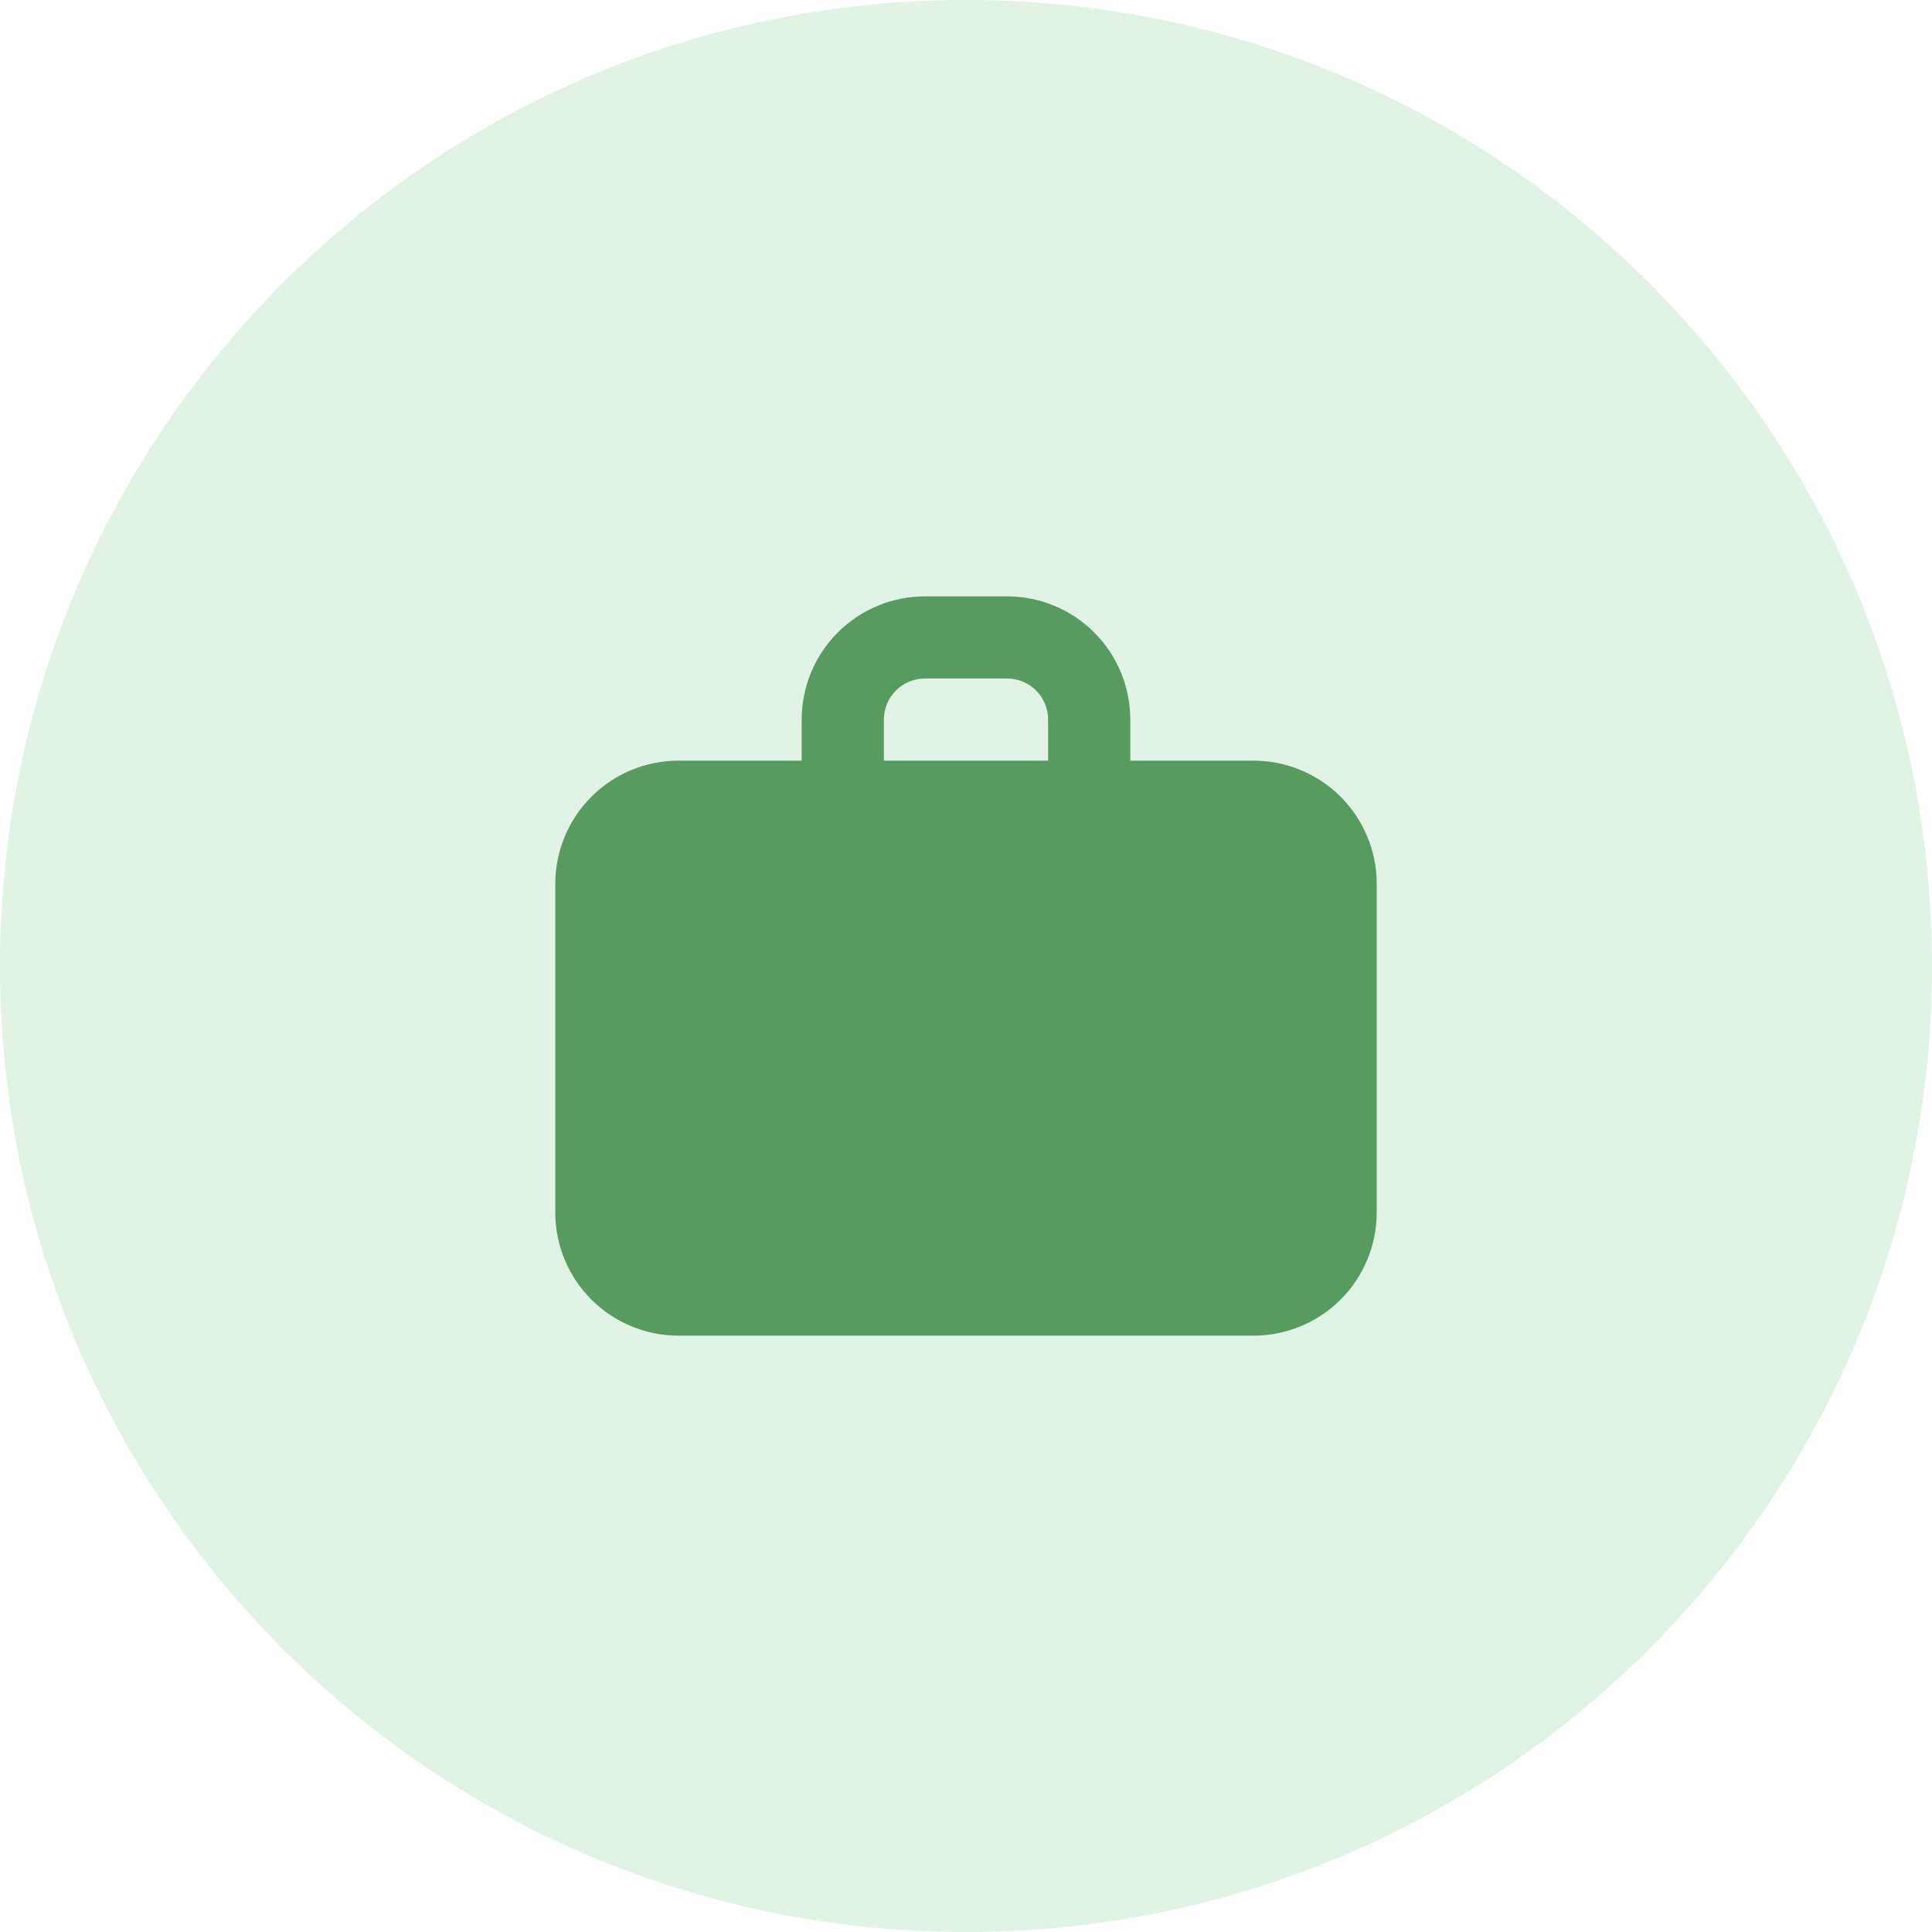
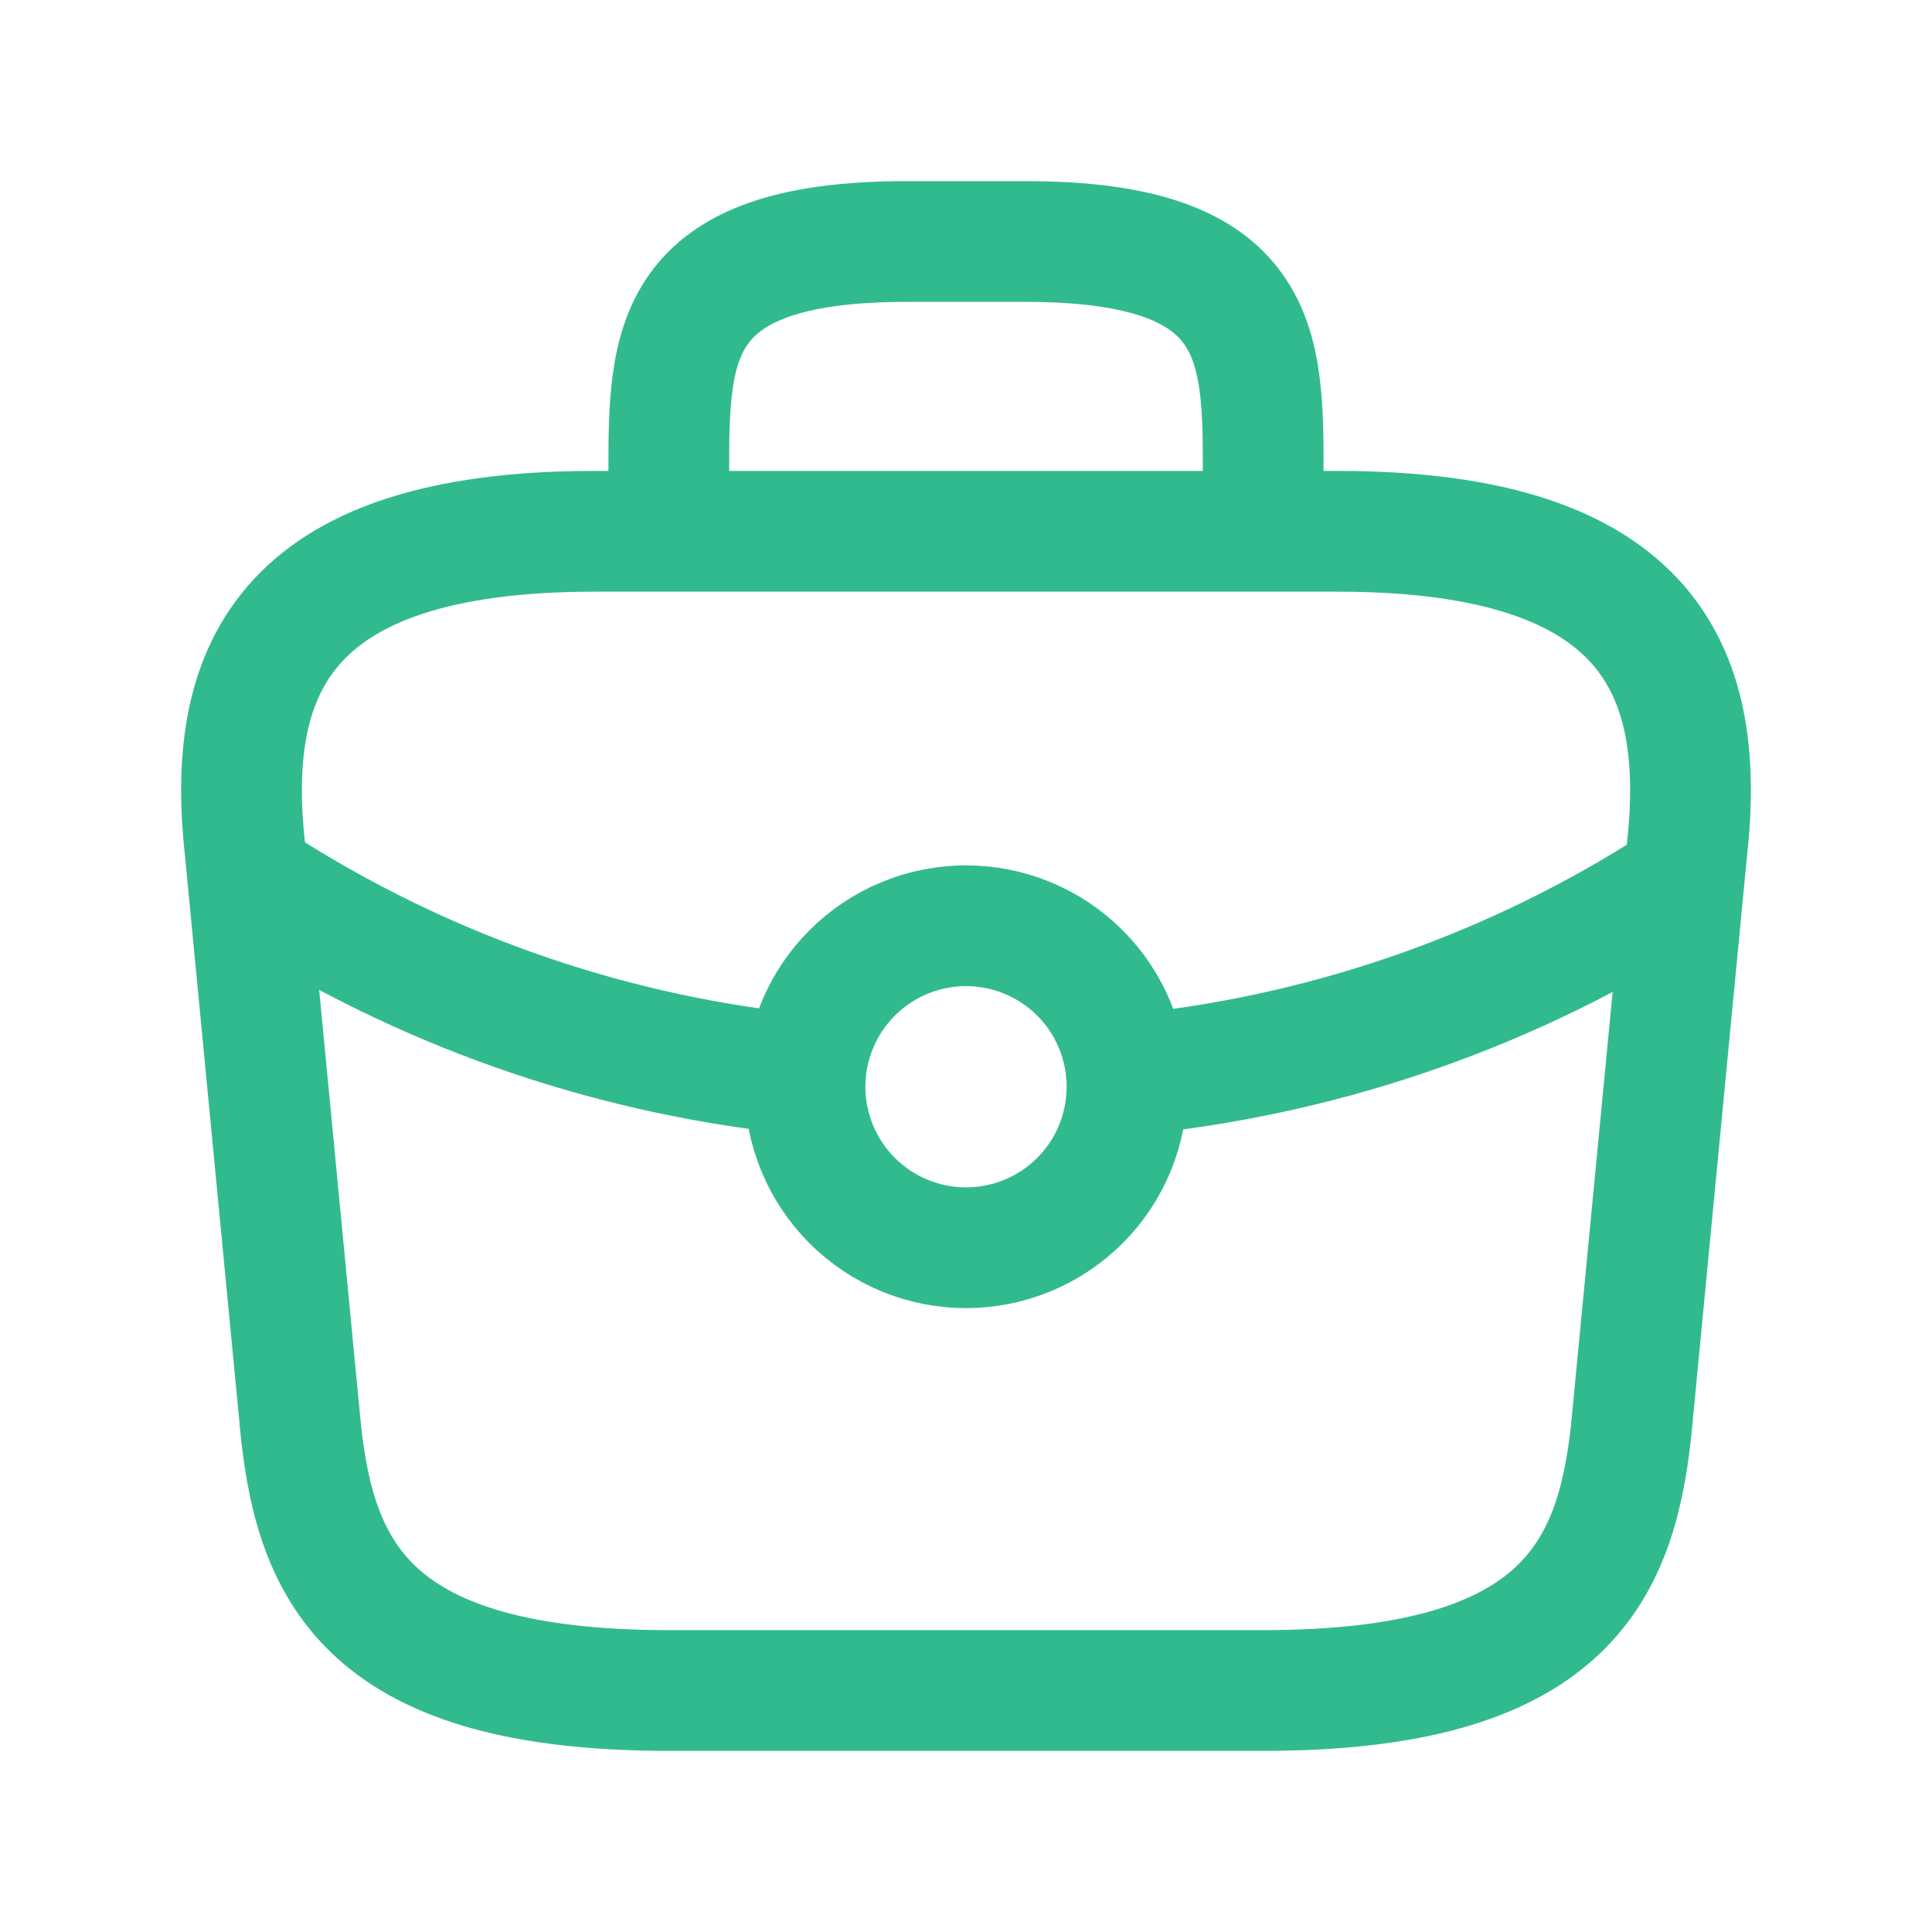
- <svg xmlns="http://www.w3.org/2000/svg" width="49" height="49" viewBox="0 0 49 49" fill="none">
-   <rect width="49" height="49" rx="24.5" fill="#E0F3E4" />
-   <path fill-rule="evenodd" clip-rule="evenodd" d="M23.458 15.125C22.63 15.125 21.835 15.454 21.249 16.04C20.663 16.626 20.333 17.421 20.333 18.25V19.292H17.208C16.38 19.292 15.585 19.621 14.999 20.207C14.413 20.793 14.083 21.588 14.083 22.417V30.75C14.083 31.579 14.413 32.374 14.999 32.96C15.585 33.546 16.38 33.875 17.208 33.875H31.792C32.62 33.875 33.415 33.546 34.001 32.96C34.587 32.374 34.917 31.579 34.917 30.75V22.417C34.917 21.588 34.587 20.793 34.001 20.207C33.415 19.621 32.62 19.292 31.792 19.292H28.667V18.25C28.667 17.421 28.337 16.626 27.751 16.04C27.165 15.454 26.37 15.125 25.542 15.125H23.458ZM26.583 19.292H22.417V18.25C22.417 17.974 22.526 17.709 22.722 17.513C22.917 17.318 23.182 17.208 23.458 17.208H25.542C25.818 17.208 26.083 17.318 26.278 17.513C26.474 17.709 26.583 17.974 26.583 18.25V19.292Z" fill="#579B60" />
+ <svg xmlns="http://www.w3.org/2000/svg" width="24" height="24" viewBox="0 0 24 24" fill="none">
+   <path d="M8.308 6.6V5.88C8.308 4.287 8.308 3 11.262 3H12.738C15.692 3 15.692 4.287 15.692 5.88V6.6M8.308 21H15.692C19.402 21 20.067 19.55 20.261 17.787L20.953 10.587C21.203 8.391 20.556 6.6 16.615 6.6H7.385C3.444 6.6 2.798 8.391 3.047 10.587L3.739 17.787C3.933 19.55 4.598 21 8.308 21Z" stroke="#32BA8F" stroke-width="1.5" stroke-linecap="round" stroke-linejoin="round" />
+   <path d="M9.812 13.331C7.469 13.072 5.218 12.275 3.234 11M14.234 13.331C16.578 13.072 18.829 12.275 20.812 11M14 13.5C14 14.03 13.79 14.539 13.415 14.914C13.04 15.289 12.531 15.5 12 15.5C11.47 15.5 10.961 15.289 10.586 14.914C10.211 14.539 10 14.03 10 13.5C10 12.97 10.211 12.461 10.586 12.086C10.961 11.711 11.47 11.5 12 11.5C12.531 11.5 13.04 11.711 13.415 12.086C13.79 12.461 14 12.97 14 13.5Z" stroke="#32BA8F" stroke-width="1.5" stroke-linecap="round" stroke-linejoin="round" />
</svg>
